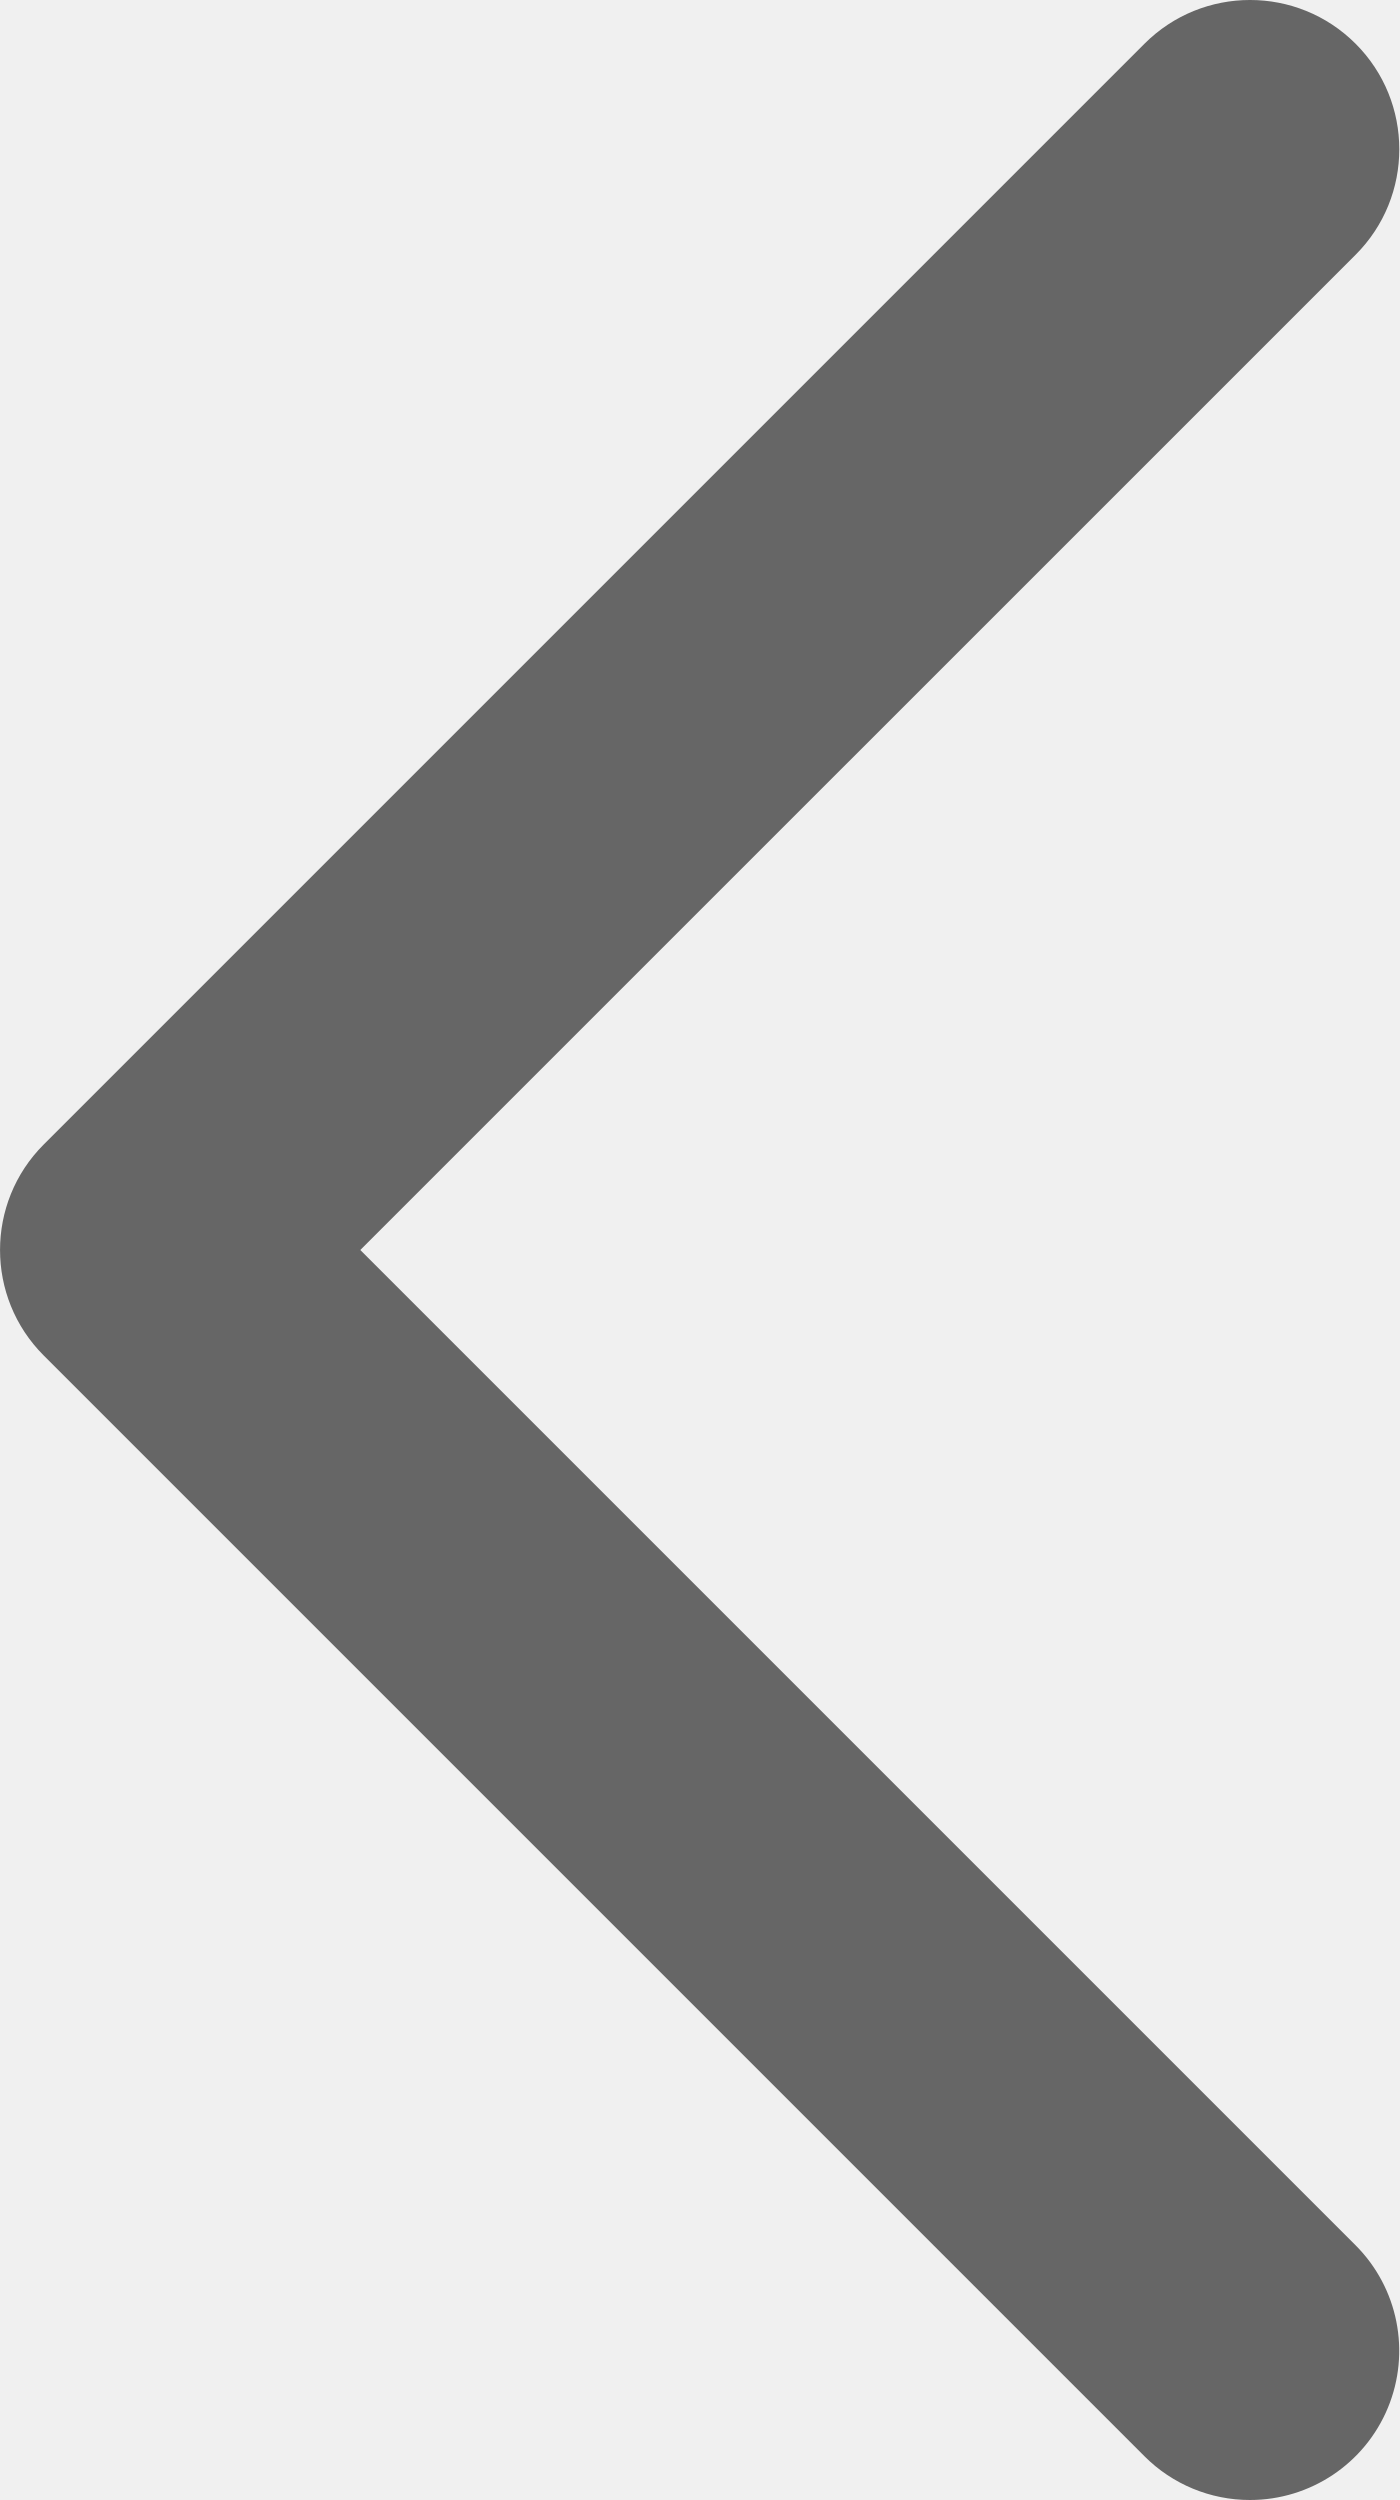
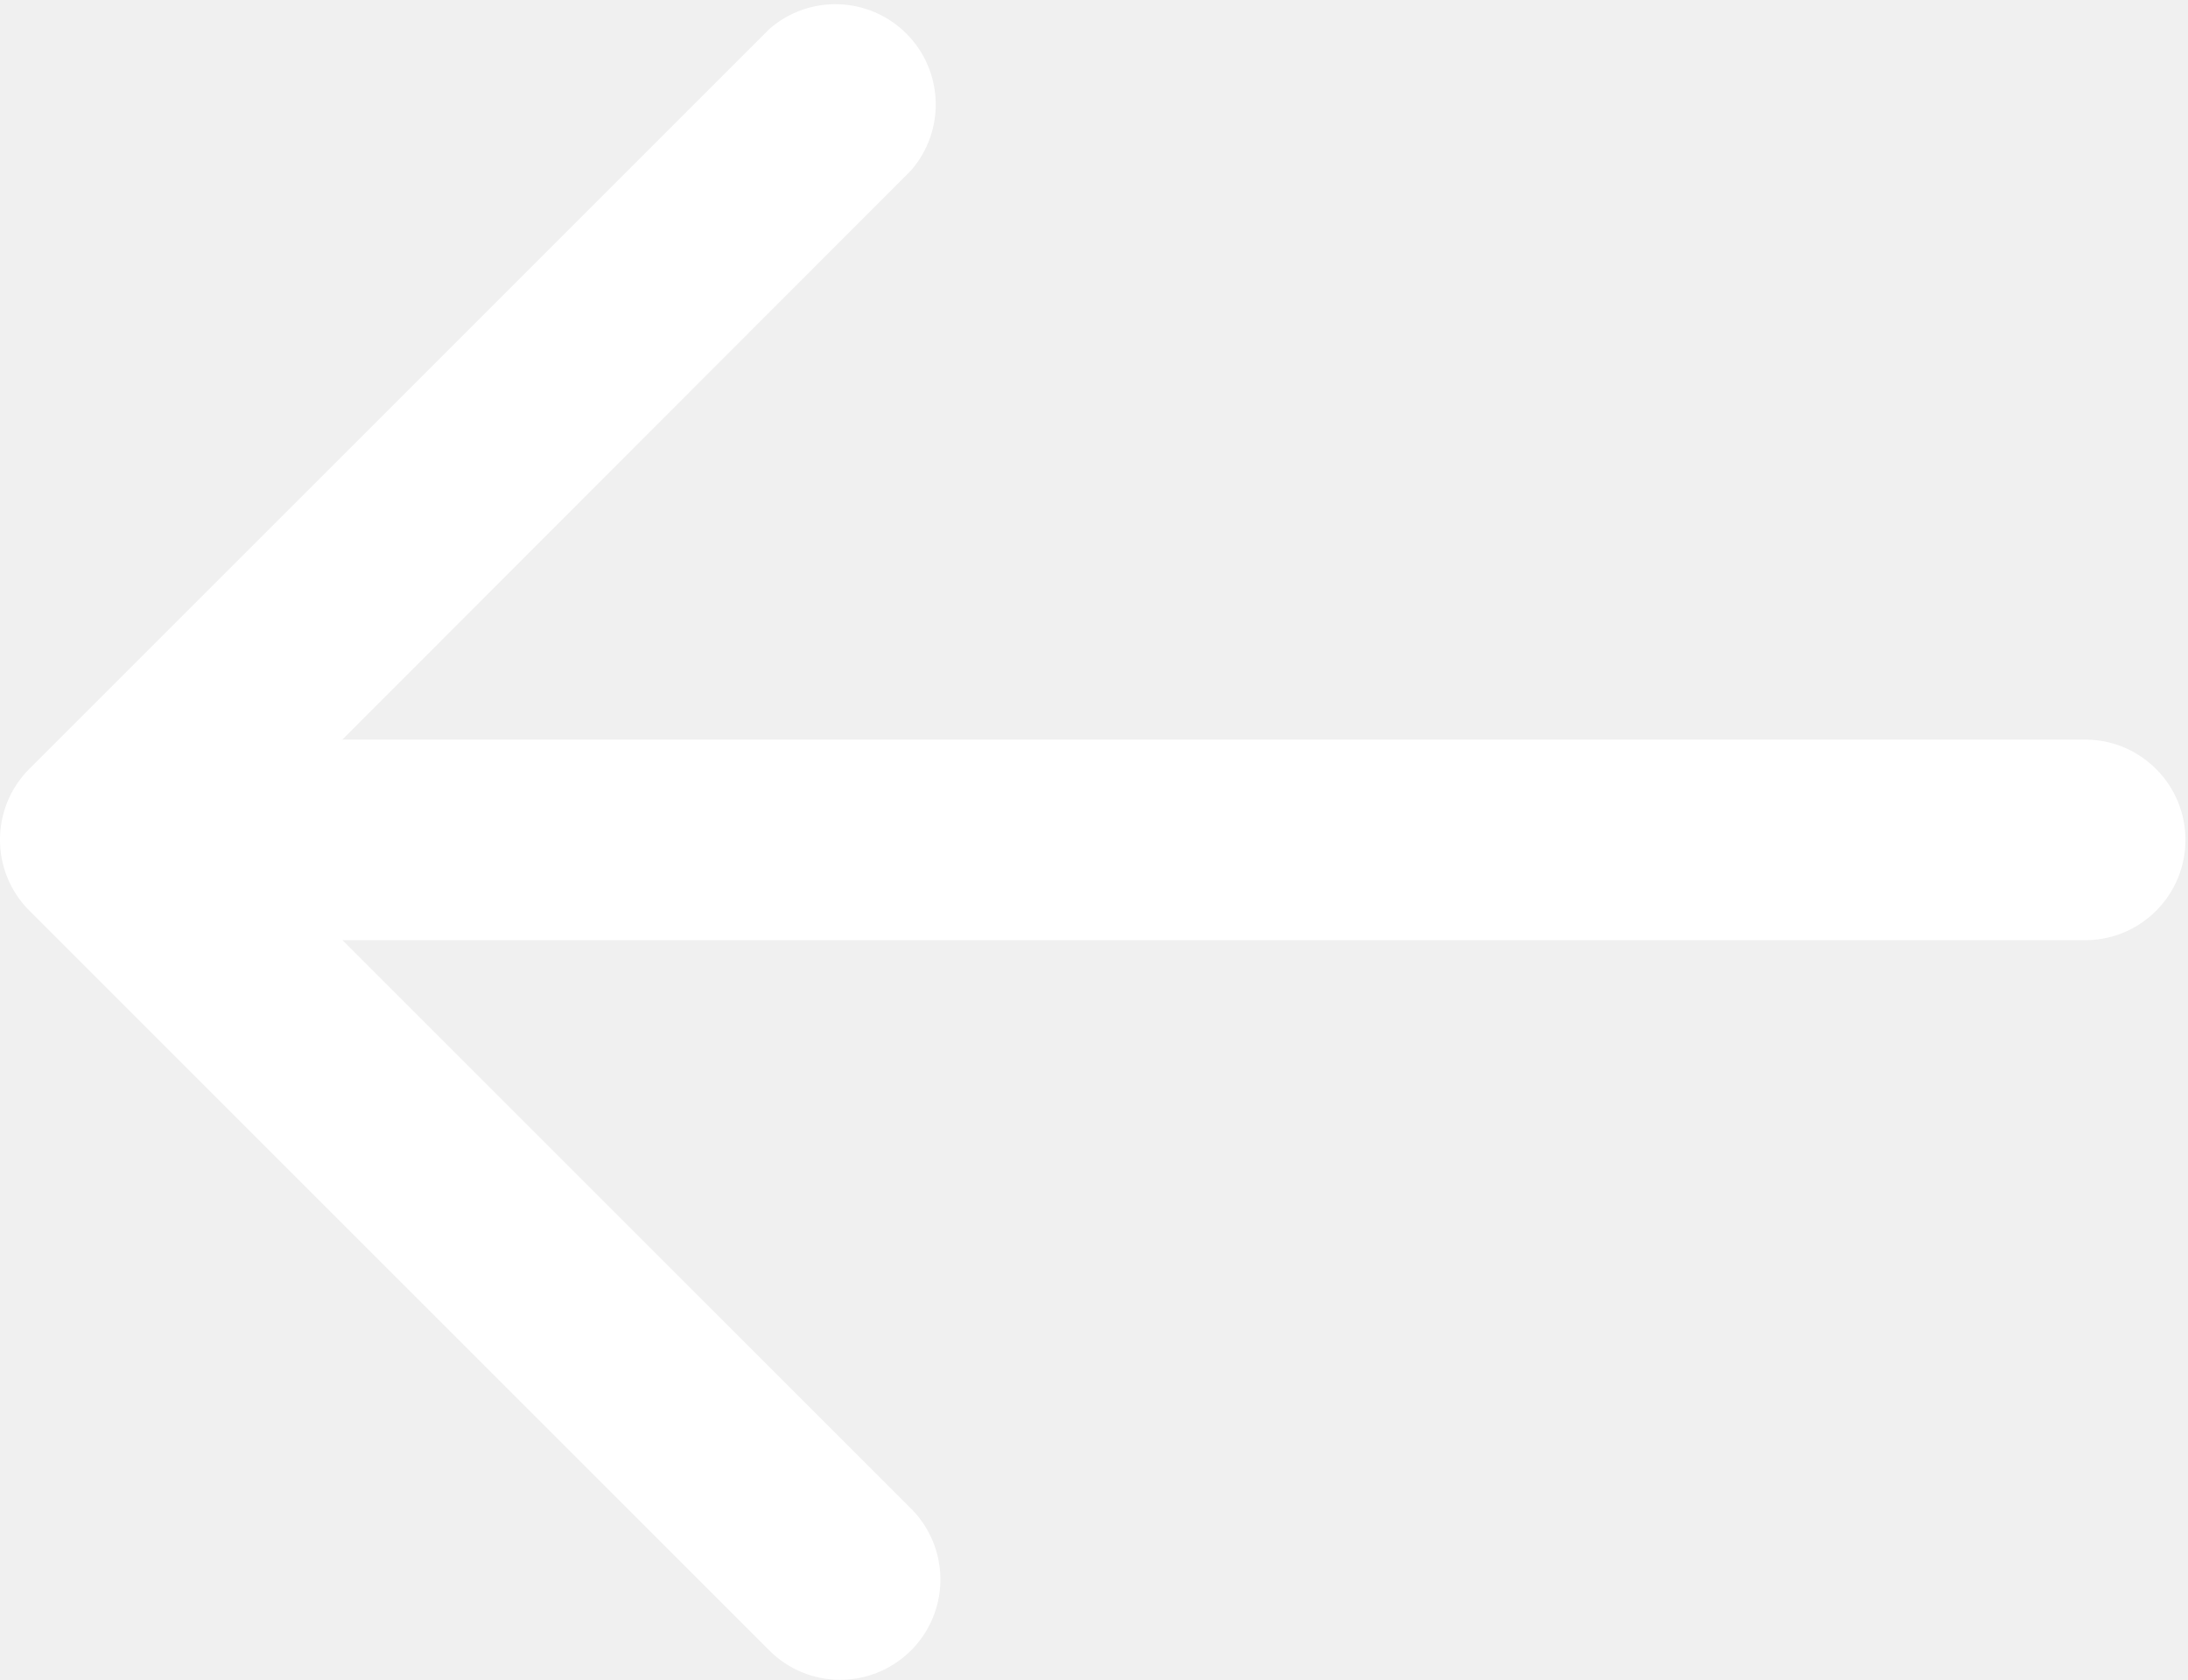
- <svg xmlns="http://www.w3.org/2000/svg" viewBox="0 0 18.75 33.5">
+ <svg xmlns="http://www.w3.org/2000/svg" viewBox="0 0 34 26.109">
  <defs>
-     <style>.a{fill:#666;}</style>
+     <style>.a{fill:#fff;}</style>
  </defs>
-   <path class="a" d="M16.75,33.5a1.994,1.994,0,0,1-1.414-.586L.586,18.164a2,2,0,0,1,0-2.828L15.336.586a2,2,0,1,1,2.829,2.828L4.828,16.75,18.164,30.086A2,2,0,0,1,16.75,33.5Z" />
+   <path class="a" d="M13.054,26.109a1.554,1.554,0,0,1-1.1-.457l-11.5-11.5a1.559,1.559,0,0,1,0-2.2l11.5-11.5a1.559,1.559,0,0,1,2.2,2.2L3.763,13.054,14.157,23.448a1.559,1.559,0,0,1-1.1,2.661Z" />
+   <path class="a" d="M32.441,14.613H5.163a1.559,1.559,0,0,1,0-3.117H32.441a1.559,1.559,0,0,1,0,3.117Z" />
</svg>
